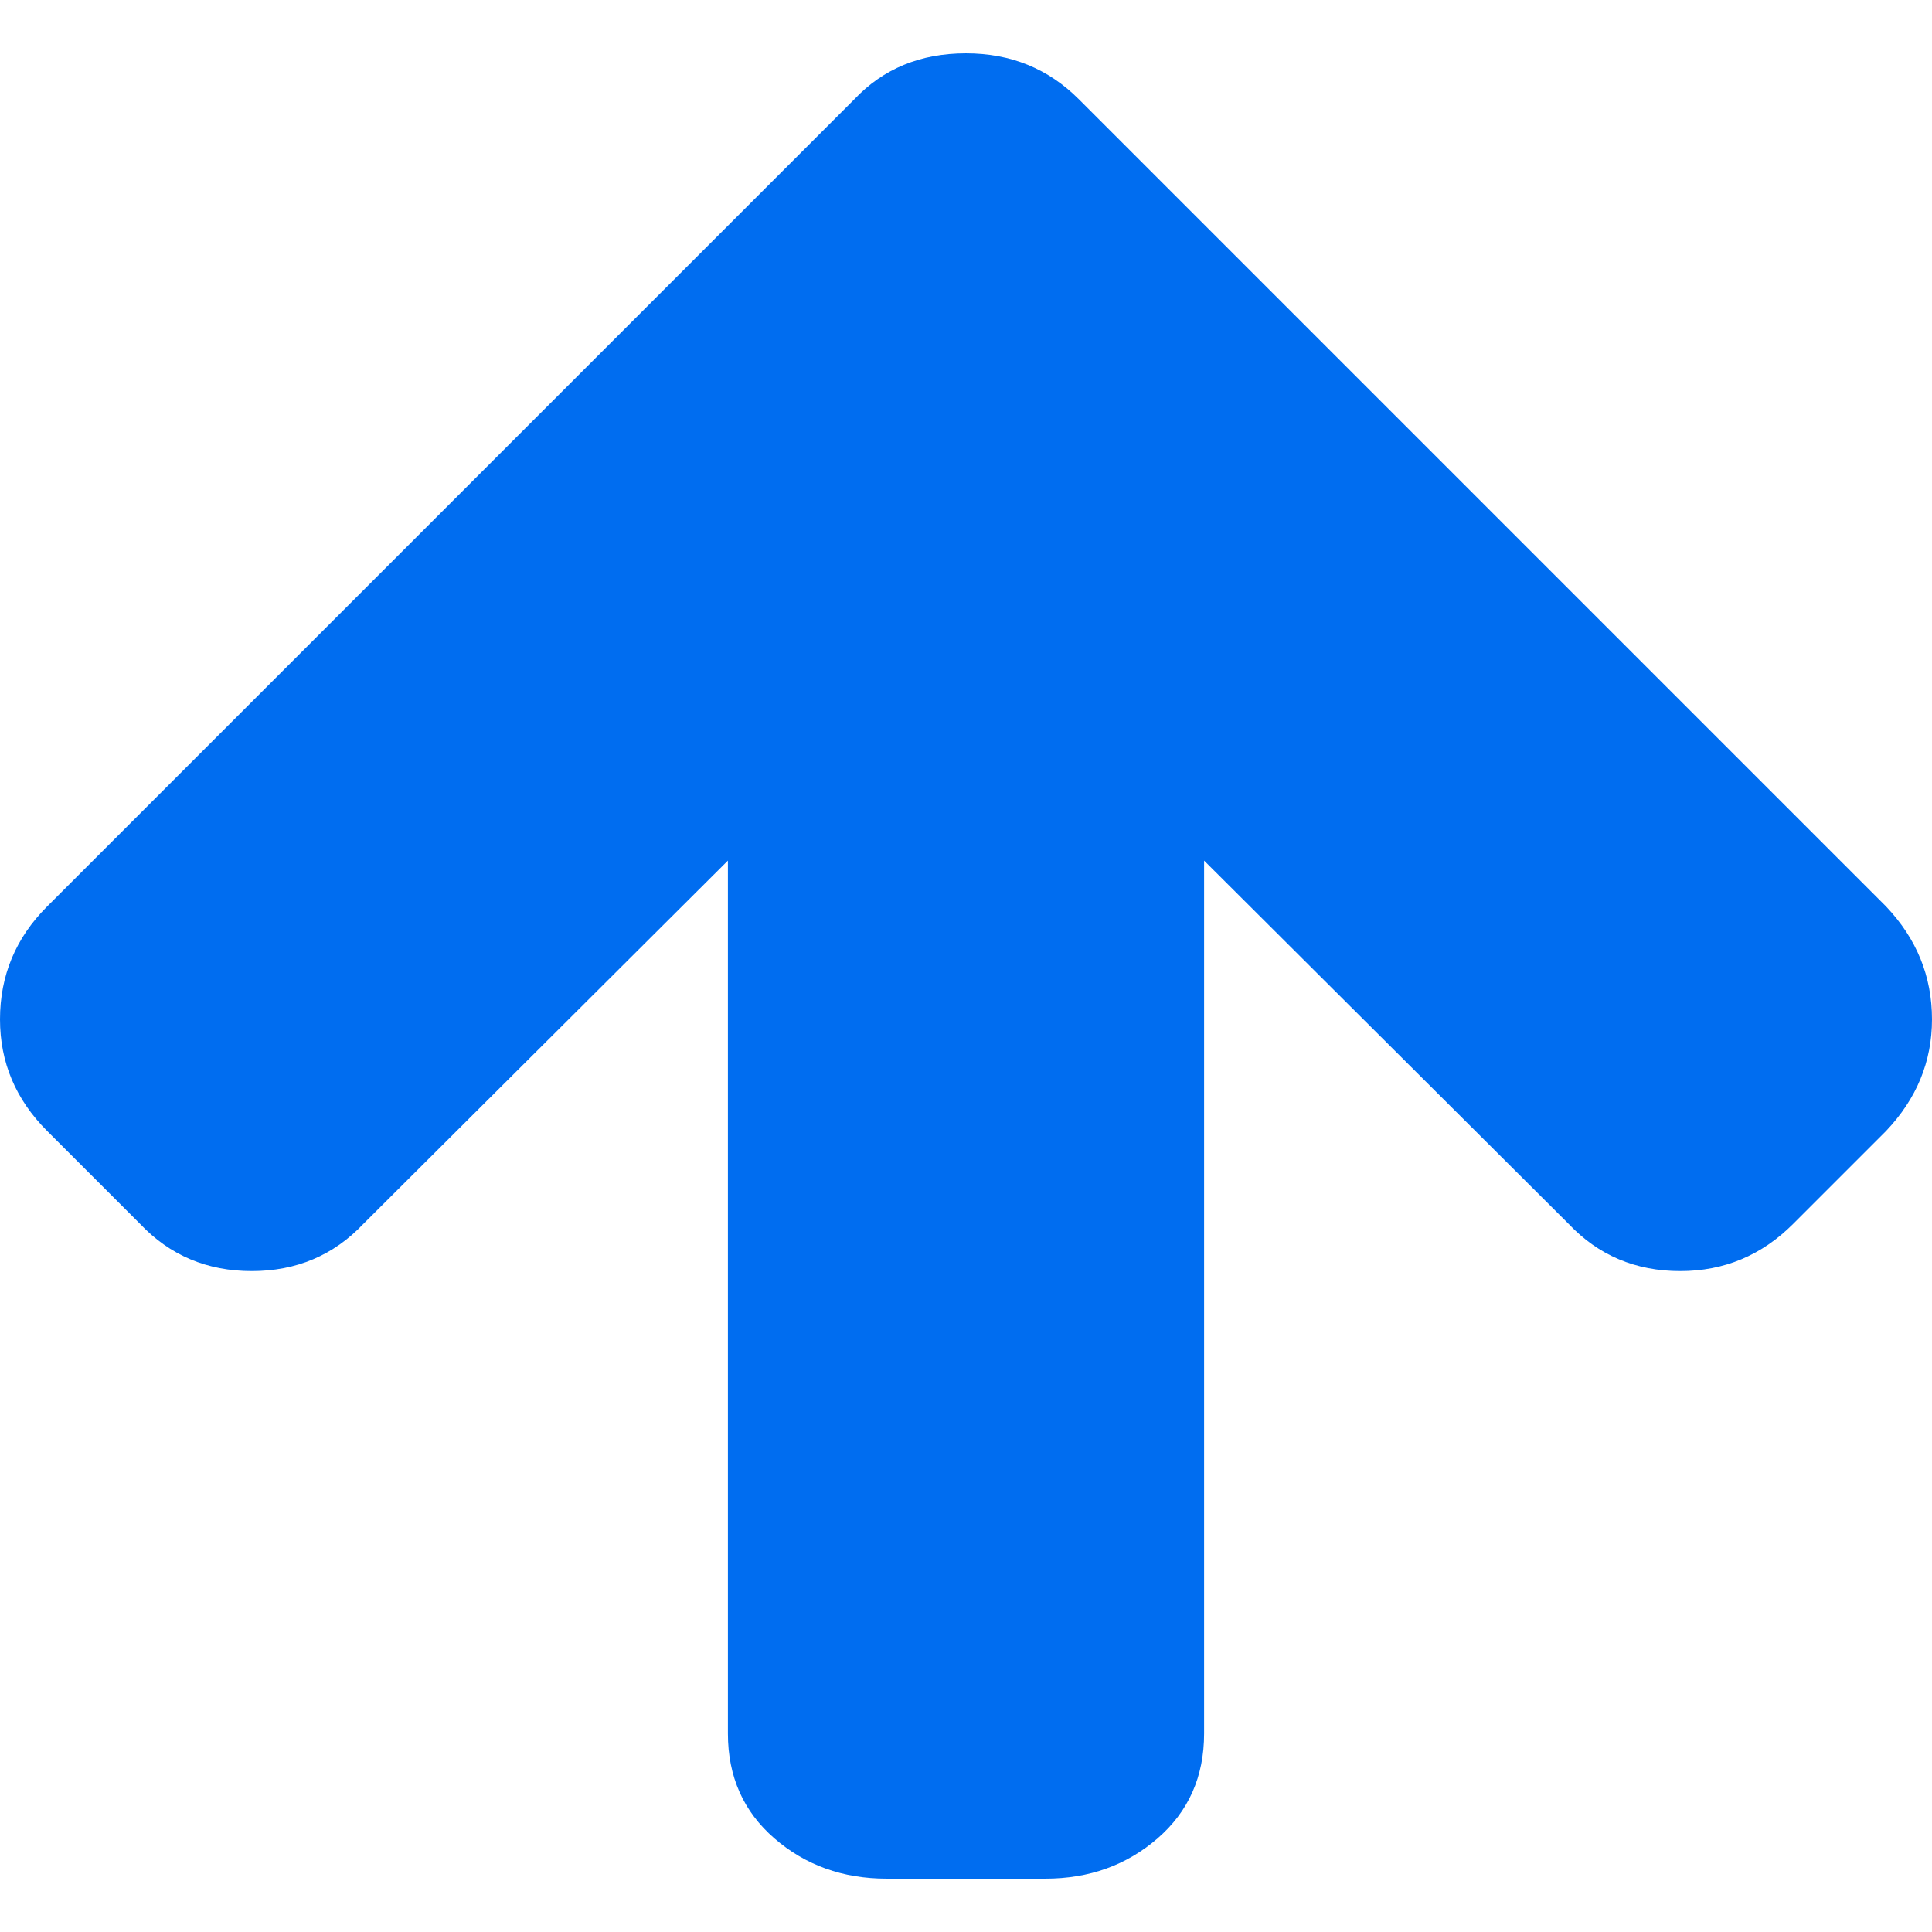
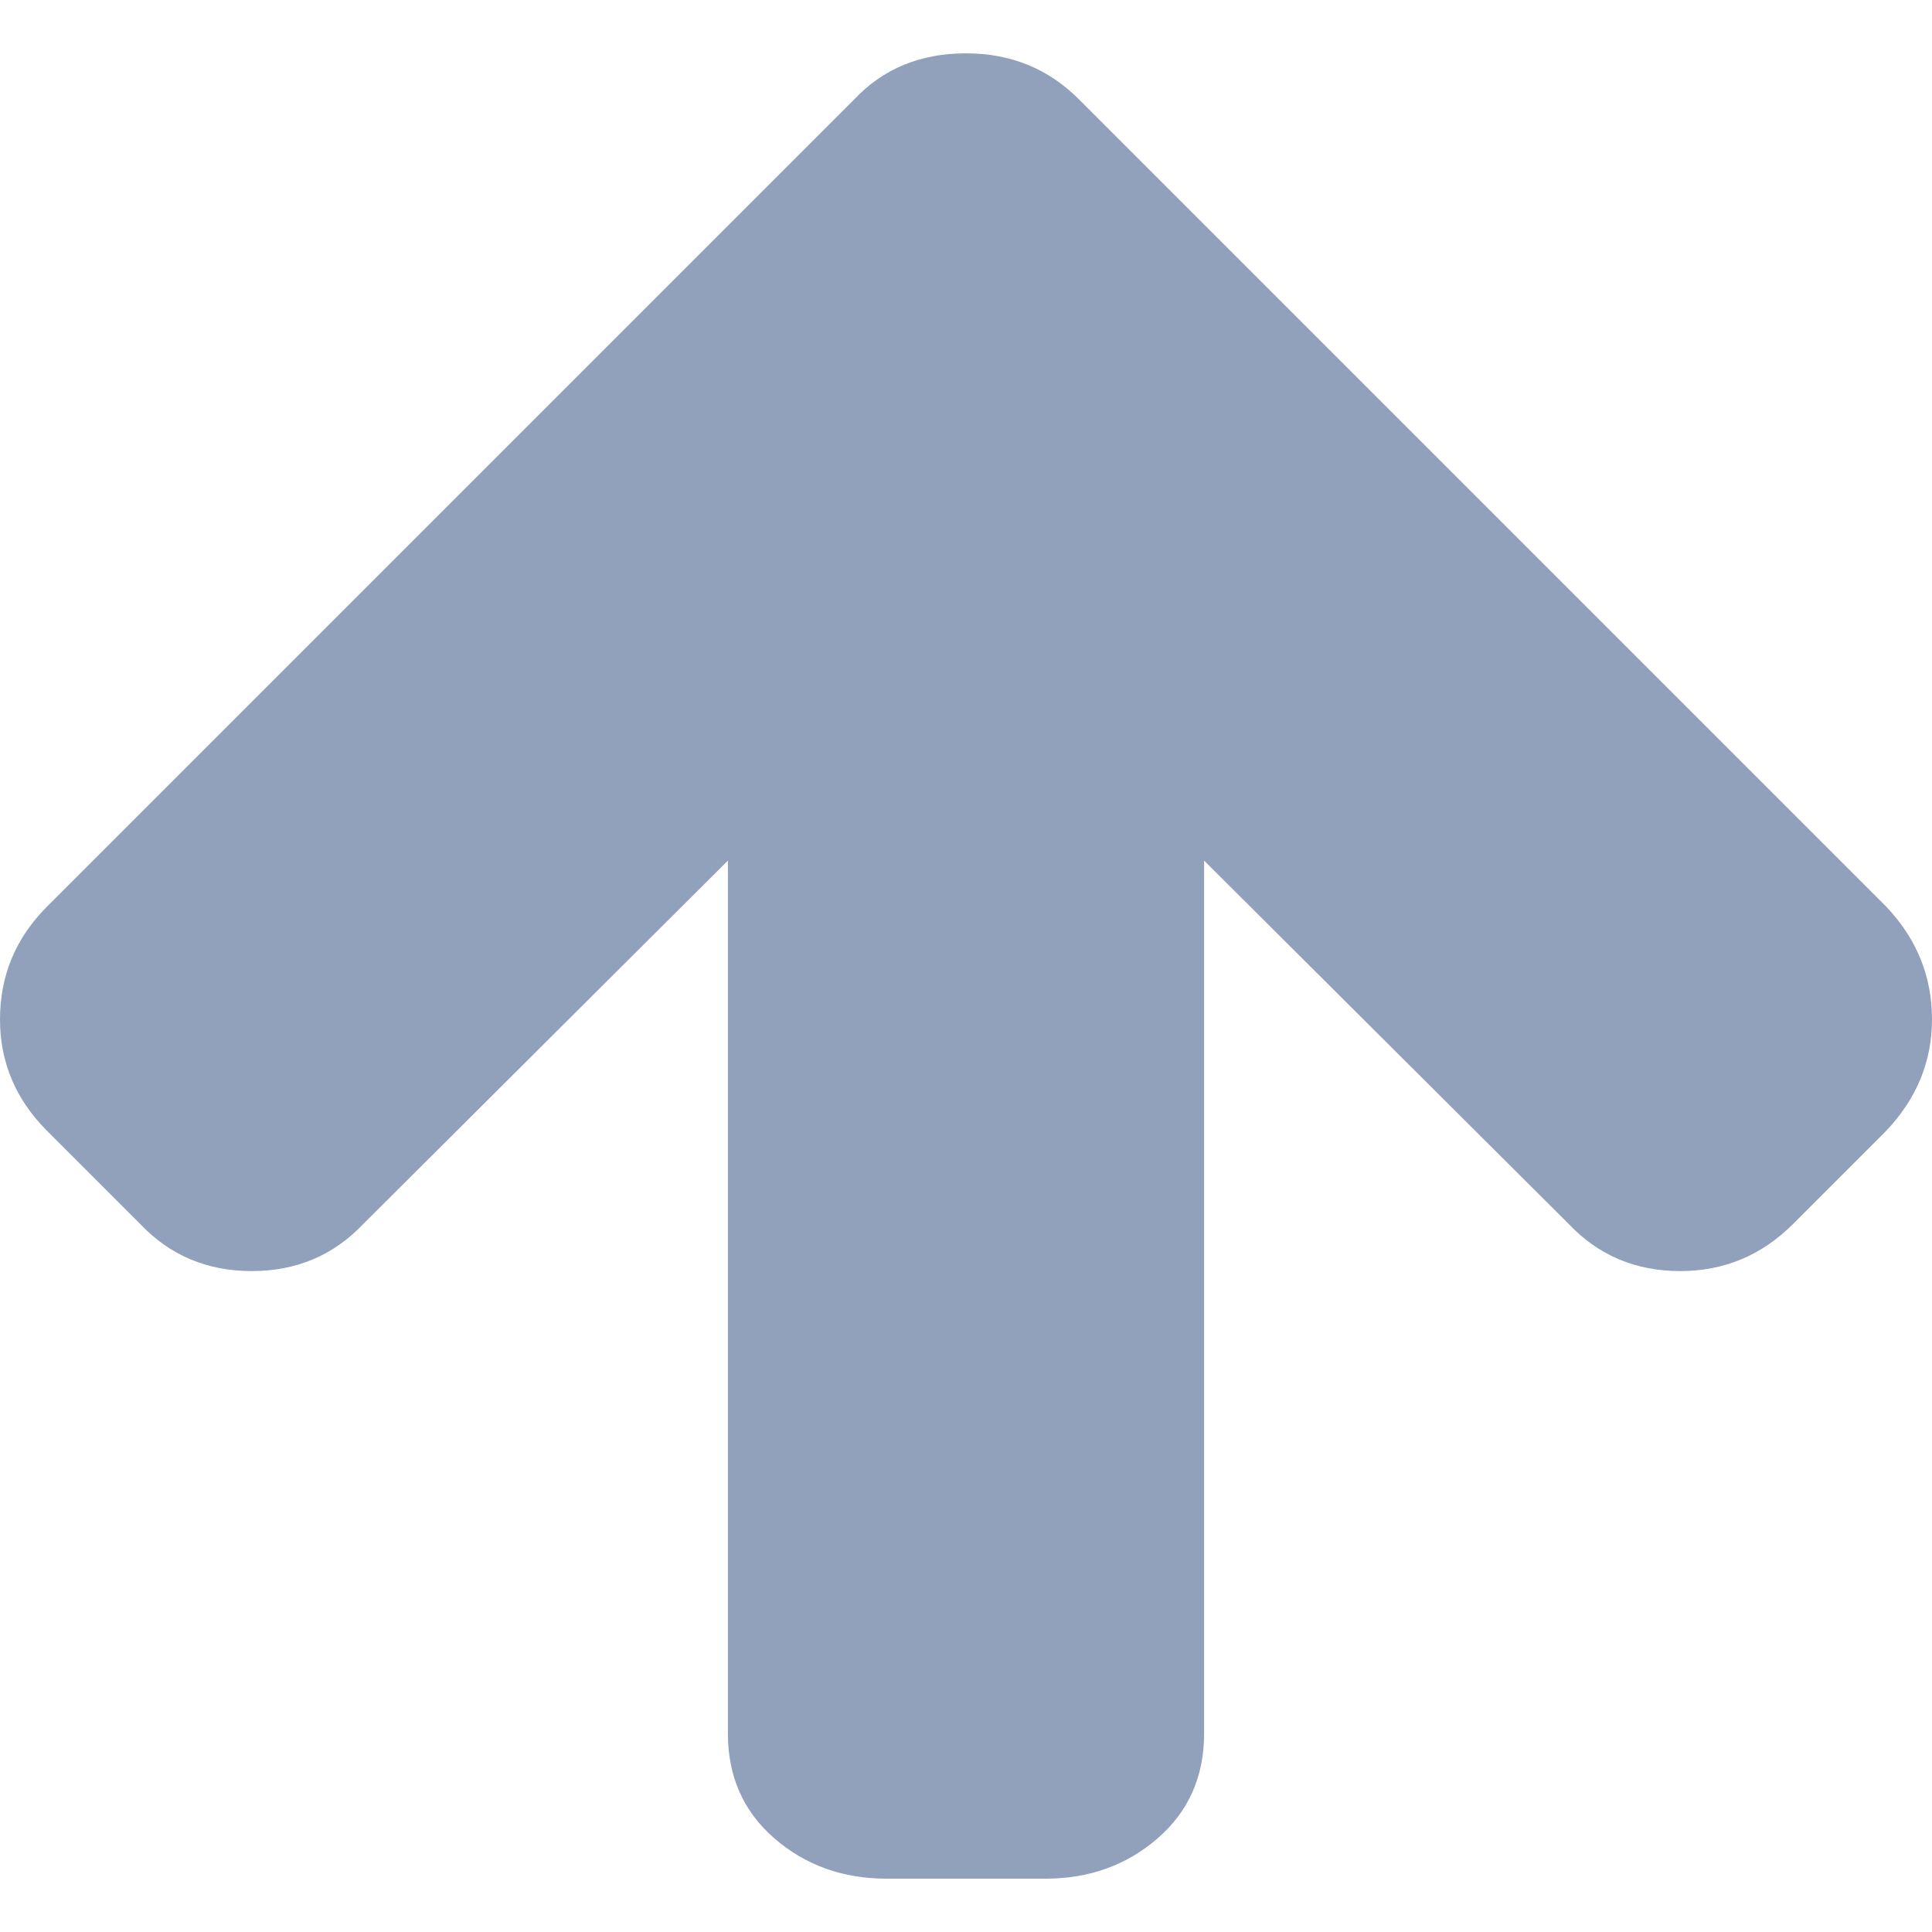
<svg xmlns="http://www.w3.org/2000/svg" version="1.1" id="Capa_1" x="0px" y="0px" width="512px" height="512px" viewBox="0 0 444.819 444.819" style="enable-background:new 0 0 444.819 444.819;" xml:space="preserve">
  <g>
-     <path d="M434.252,208.708L248.387,22.843c-7.042-7.043-15.693-10.564-25.977-10.564c-10.467,0-19.036,3.521-25.697,10.564   L10.848,208.708C3.615,215.94,0,224.604,0,234.692c0,9.897,3.619,18.459,10.848,25.693l21.411,21.409   c6.854,7.231,15.42,10.855,25.697,10.855c10.278,0,18.842-3.624,25.697-10.855l83.939-83.651v200.998   c0,9.89,3.567,17.936,10.706,24.126c7.139,6.184,15.752,9.273,25.837,9.273h36.545c10.089,0,18.698-3.09,25.837-9.273   c7.139-6.188,10.712-14.236,10.712-24.126V198.144l83.938,83.651c6.848,7.231,15.413,10.855,25.7,10.855   c10.082,0,18.747-3.624,25.975-10.855l21.409-21.409c7.043-7.426,10.567-15.988,10.567-25.693   C444.819,224.795,441.295,216.134,434.252,208.708z" fill="#006DF0" />
+     <path d="M434.252,208.708L248.387,22.843c-7.042-7.043-15.693-10.564-25.977-10.564c-10.467,0-19.036,3.521-25.697,10.564   L10.848,208.708C3.615,215.94,0,224.604,0,234.692c0,9.897,3.619,18.459,10.848,25.693l21.411,21.409   c6.854,7.231,15.42,10.855,25.697,10.855c10.278,0,18.842-3.624,25.697-10.855l83.939-83.651v200.998   c0,9.89,3.567,17.936,10.706,24.126c7.139,6.184,15.752,9.273,25.837,9.273h36.545c10.089,0,18.698-3.09,25.837-9.273   c7.139-6.188,10.712-14.236,10.712-24.126V198.144l83.938,83.651c6.848,7.231,15.413,10.855,25.7,10.855   c10.082,0,18.747-3.624,25.975-10.855l21.409-21.409c7.043-7.426,10.567-15.988,10.567-25.693   C444.819,224.795,441.295,216.134,434.252,208.708z" fill="#91A1BC" />
  </g>
  <g>
</g>
  <g>
</g>
  <g>
</g>
  <g>
</g>
  <g>
</g>
  <g>
</g>
  <g>
</g>
  <g>
</g>
  <g>
</g>
  <g>
</g>
  <g>
</g>
  <g>
</g>
  <g>
</g>
  <g>
</g>
  <g>
</g>
</svg>
